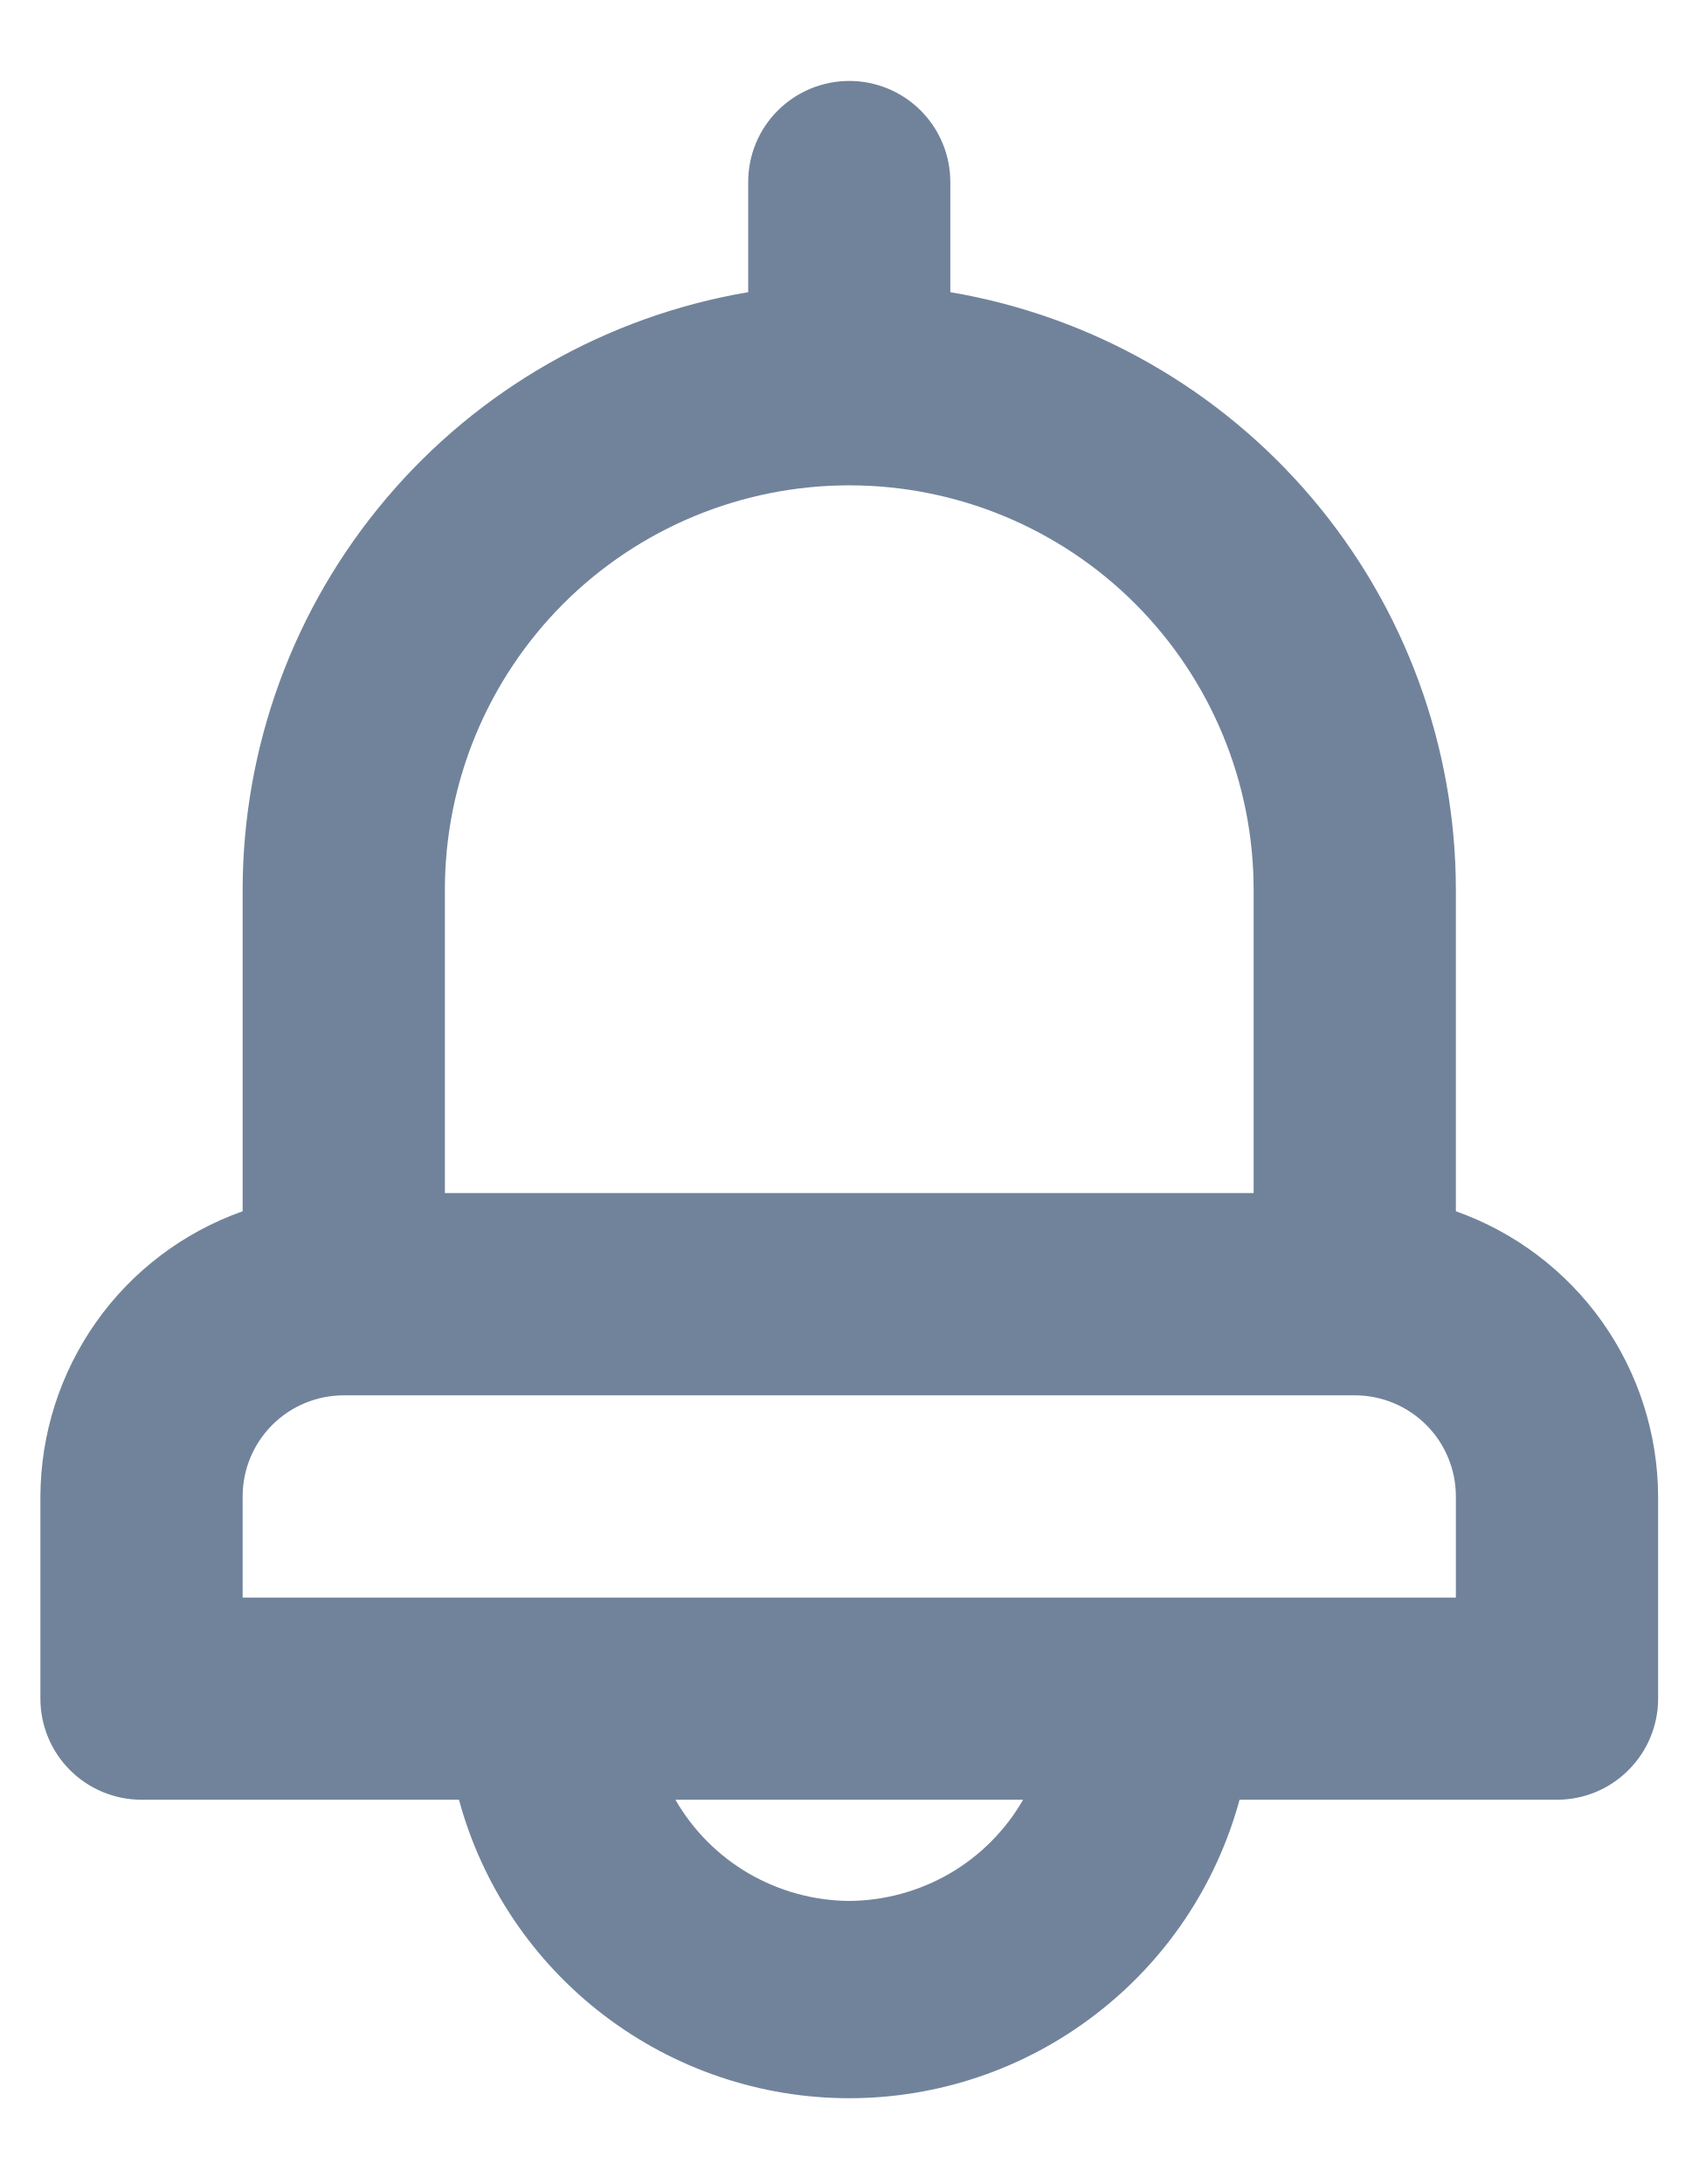
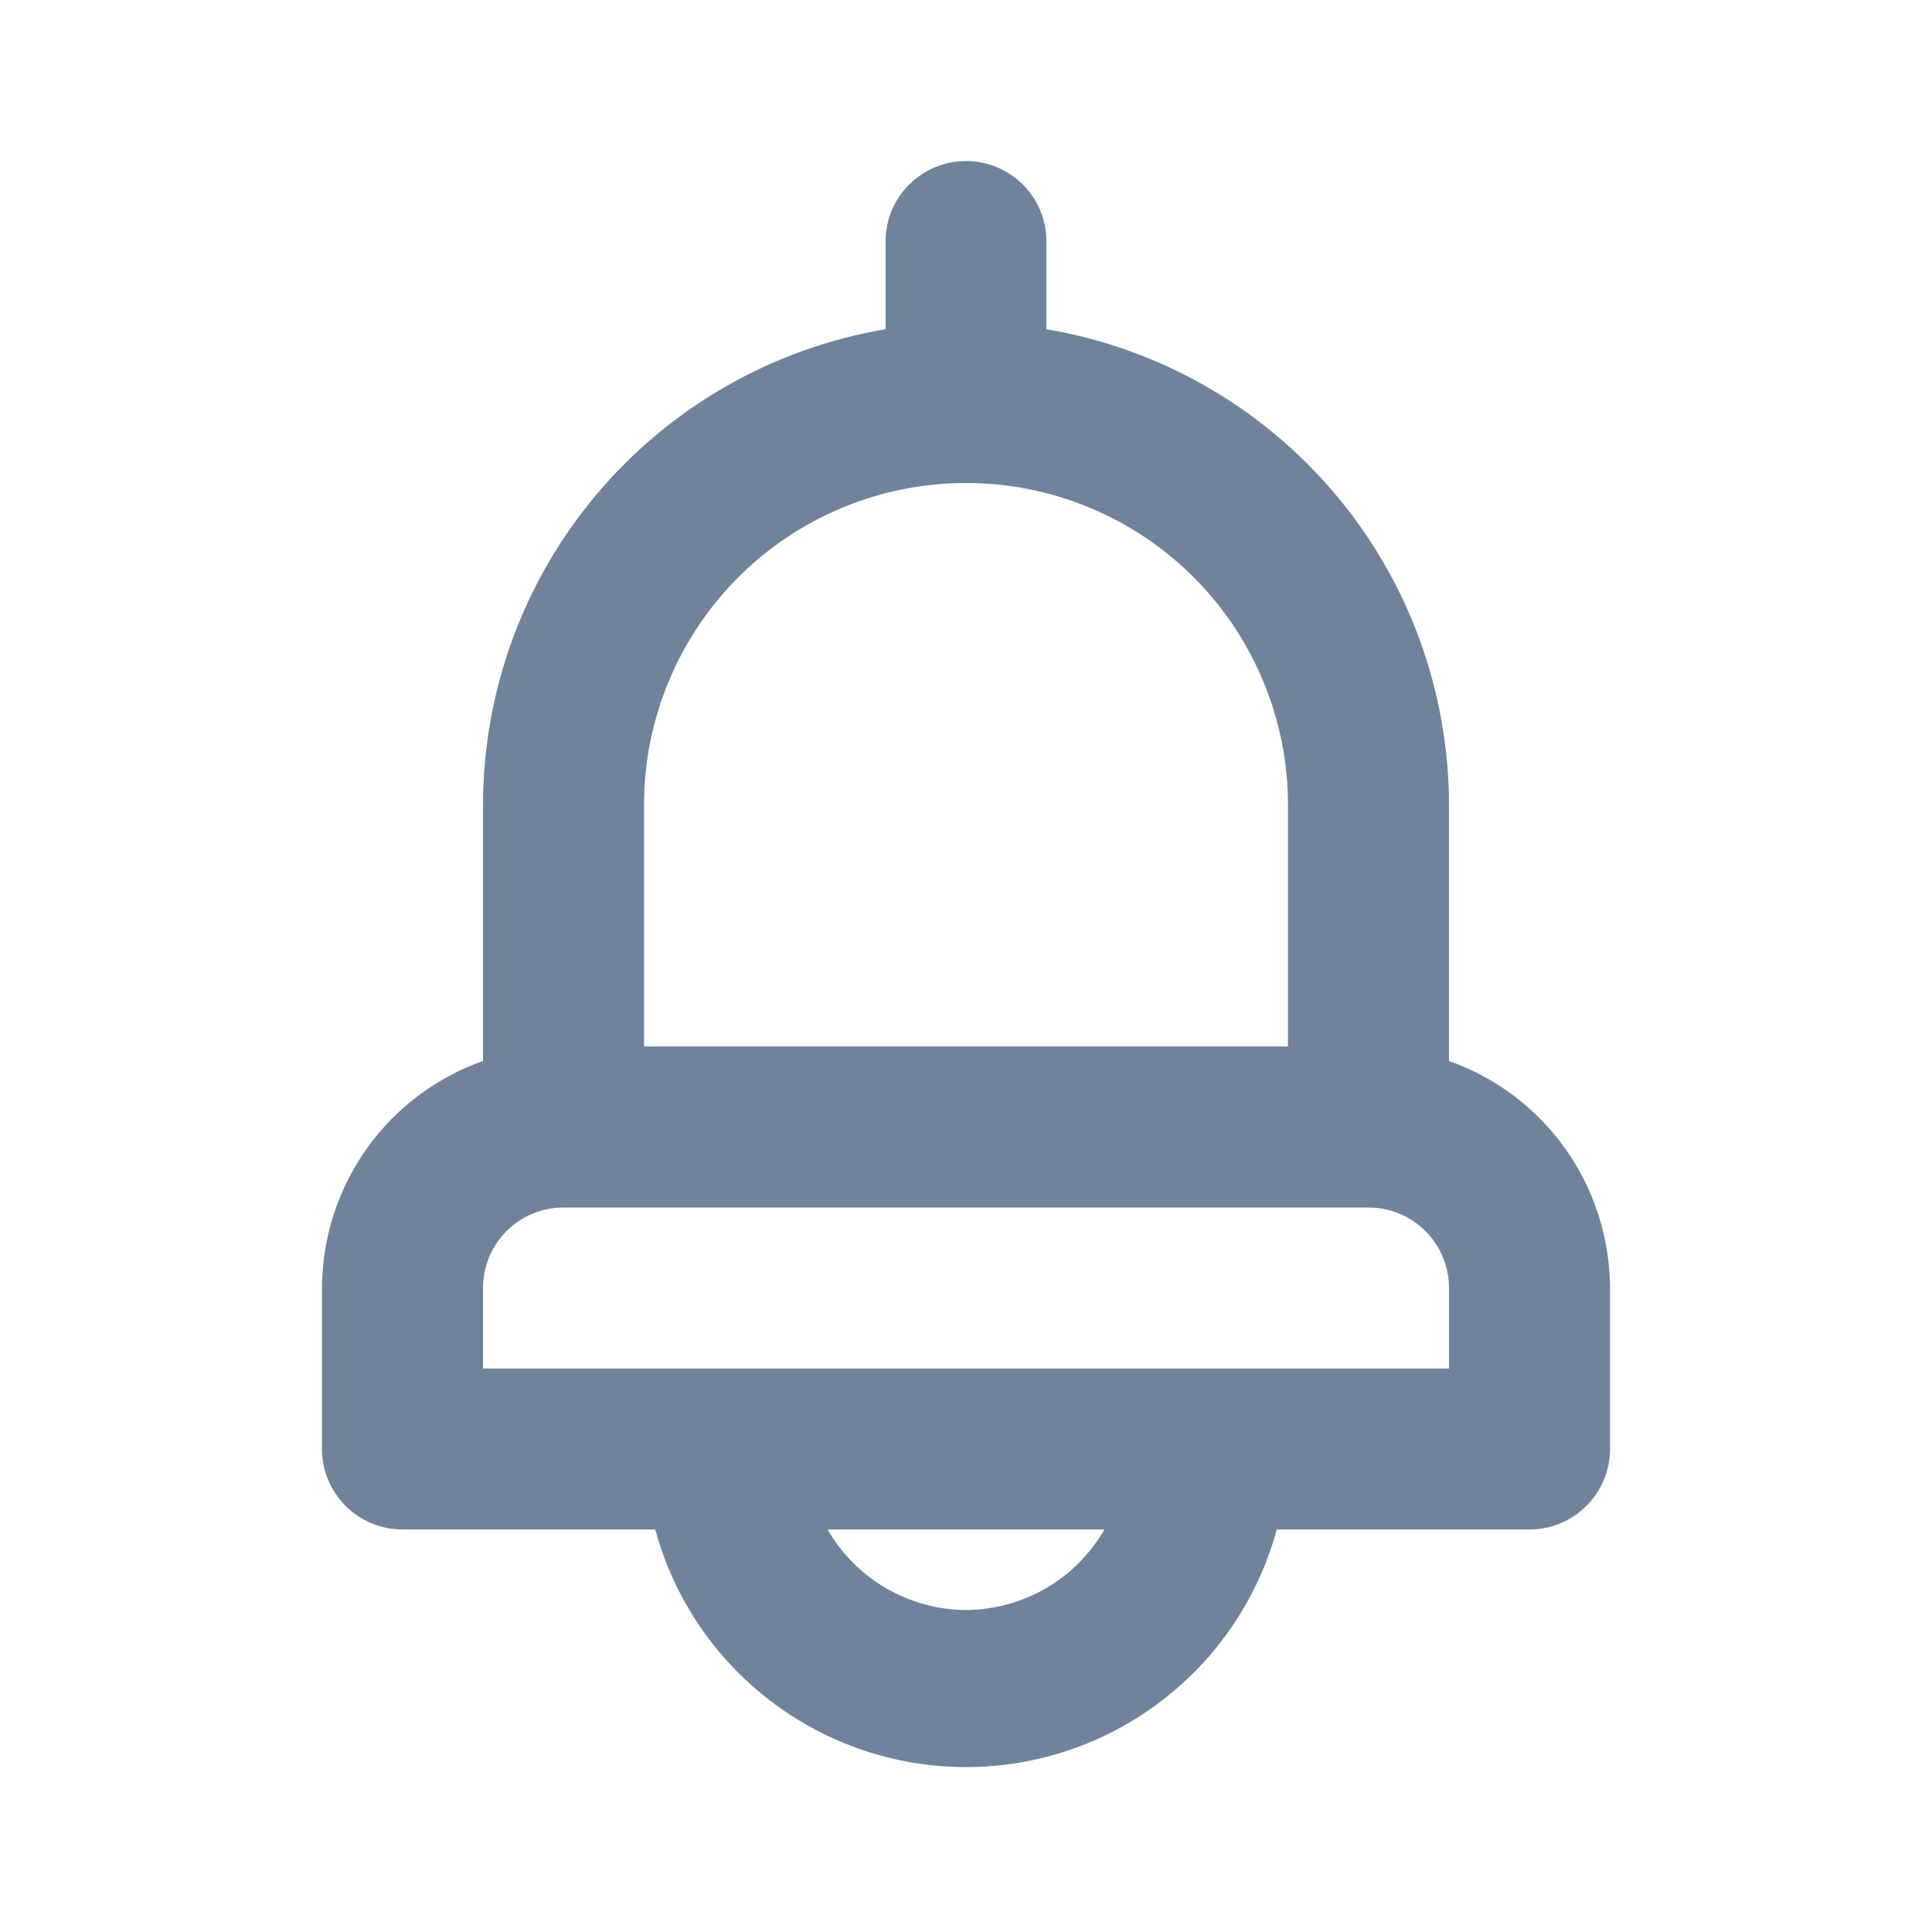
- <svg xmlns="http://www.w3.org/2000/svg" width="14" height="18" viewBox="0 0 14 18" fill="none">
-   <path d="M12 9.983V7.333C11.999 6.153 11.58 5.01 10.817 4.109C10.055 3.208 8.997 2.605 7.833 2.408V1.5C7.833 1.279 7.745 1.067 7.589 0.911C7.433 0.755 7.221 0.667 7 0.667C6.779 0.667 6.567 0.755 6.411 0.911C6.254 1.067 6.167 1.279 6.167 1.5V2.408C5.002 2.605 3.945 3.208 3.183 4.109C2.42 5.01 2.001 6.153 2 7.333V9.983C1.514 10.155 1.092 10.473 0.794 10.894C0.496 11.315 0.335 11.818 0.333 12.333V14C0.333 14.221 0.421 14.433 0.577 14.589C0.734 14.746 0.946 14.833 1.167 14.833H3.783C3.975 15.54 4.394 16.163 4.975 16.607C5.557 17.052 6.268 17.293 7 17.293C7.732 17.293 8.443 17.052 9.024 16.607C9.606 16.163 10.025 15.54 10.217 14.833H12.833C13.054 14.833 13.266 14.746 13.422 14.589C13.579 14.433 13.667 14.221 13.667 14V12.333C13.665 11.818 13.504 11.315 13.206 10.894C12.907 10.473 12.486 10.155 12 9.983V9.983ZM3.667 7.333C3.667 6.449 4.018 5.602 4.643 4.976C5.268 4.351 6.116 4 7 4C7.884 4 8.732 4.351 9.357 4.976C9.982 5.602 10.333 6.449 10.333 7.333V9.833H3.667V7.333ZM7 15.667C6.709 15.665 6.424 15.587 6.172 15.441C5.921 15.295 5.712 15.085 5.567 14.833H8.433C8.288 15.085 8.079 15.295 7.828 15.441C7.576 15.587 7.291 15.665 7 15.667ZM12 13.167H2V12.333C2 12.112 2.088 11.9 2.244 11.744C2.4 11.588 2.612 11.5 2.833 11.5H11.167C11.388 11.5 11.6 11.588 11.756 11.744C11.912 11.9 12 12.112 12 12.333V13.167Z" fill="#71839B" />
+ <svg xmlns="http://www.w3.org/2000/svg" width="20" height="20" viewBox="0 0 20 20" fill="none">
+   <path d="M15 10.983V8.333C14.999 7.153 14.58 6.01 13.817 5.109C13.055 4.208 11.998 3.605 10.833 3.408V2.5C10.833 2.279 10.745 2.067 10.589 1.911C10.433 1.755 10.221 1.667 10 1.667C9.779 1.667 9.567 1.755 9.411 1.911C9.254 2.067 9.167 2.279 9.167 2.5V3.408C8.002 3.605 6.945 4.208 6.183 5.109C5.42 6.01 5.001 7.153 5 8.333V10.983C4.514 11.155 4.092 11.473 3.794 11.894C3.496 12.315 3.335 12.818 3.333 13.333V15C3.333 15.221 3.421 15.433 3.577 15.589C3.734 15.746 3.946 15.833 4.167 15.833H6.783C6.975 16.54 7.394 17.163 7.975 17.607C8.557 18.052 9.268 18.293 10 18.293C10.732 18.293 11.443 18.052 12.024 17.607C12.606 17.163 13.025 16.54 13.217 15.833H15.833C16.054 15.833 16.266 15.746 16.422 15.589C16.579 15.433 16.667 15.221 16.667 15V13.333C16.665 12.818 16.504 12.315 16.206 11.894C15.907 11.473 15.486 11.155 15 10.983ZM6.667 8.333C6.667 7.449 7.018 6.602 7.643 5.976C8.268 5.351 9.116 5 10 5C10.884 5 11.732 5.351 12.357 5.976C12.982 6.602 13.333 7.449 13.333 8.333V10.833H6.667V8.333ZM10 16.667C9.709 16.665 9.424 16.587 9.172 16.441C8.921 16.295 8.712 16.085 8.567 15.833H11.433C11.288 16.085 11.079 16.295 10.828 16.441C10.576 16.587 10.291 16.665 10 16.667ZM15 14.167H5V13.333C5 13.112 5.088 12.9 5.244 12.744C5.4 12.588 5.612 12.5 5.833 12.5H14.167C14.388 12.5 14.6 12.588 14.756 12.744C14.912 12.9 15 13.112 15 13.333V14.167Z" fill="#71839B" />
</svg>
